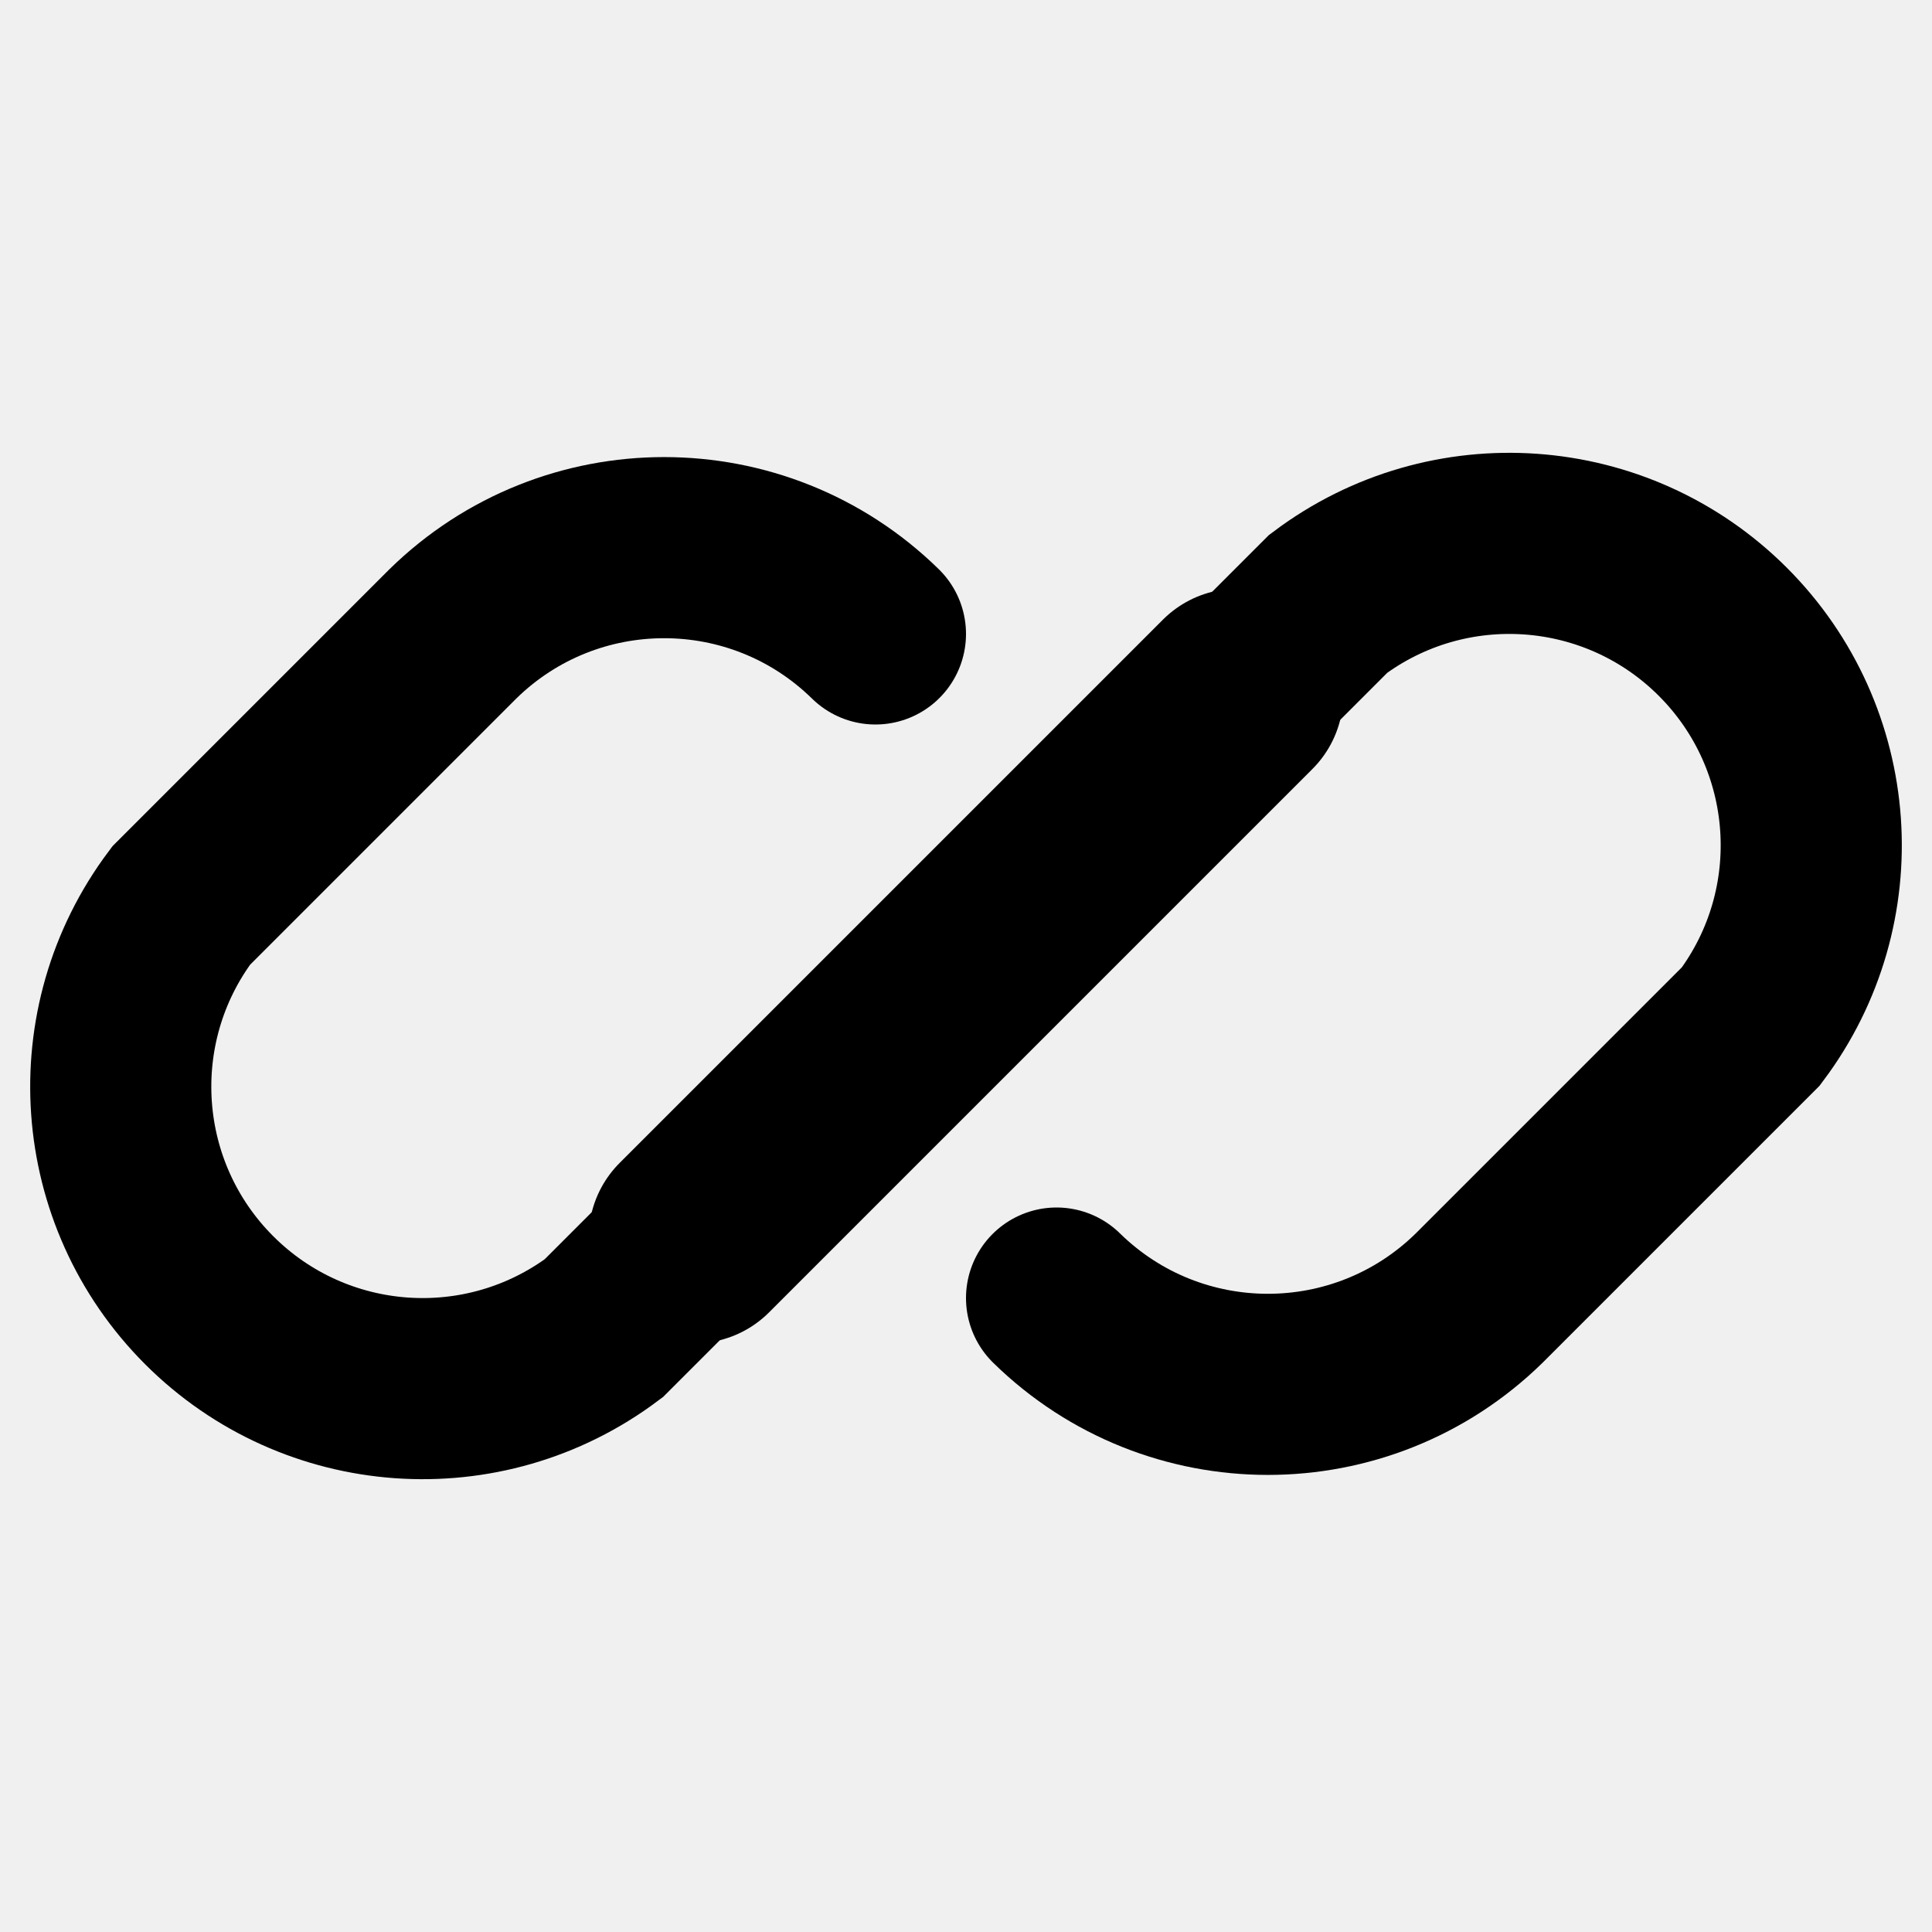
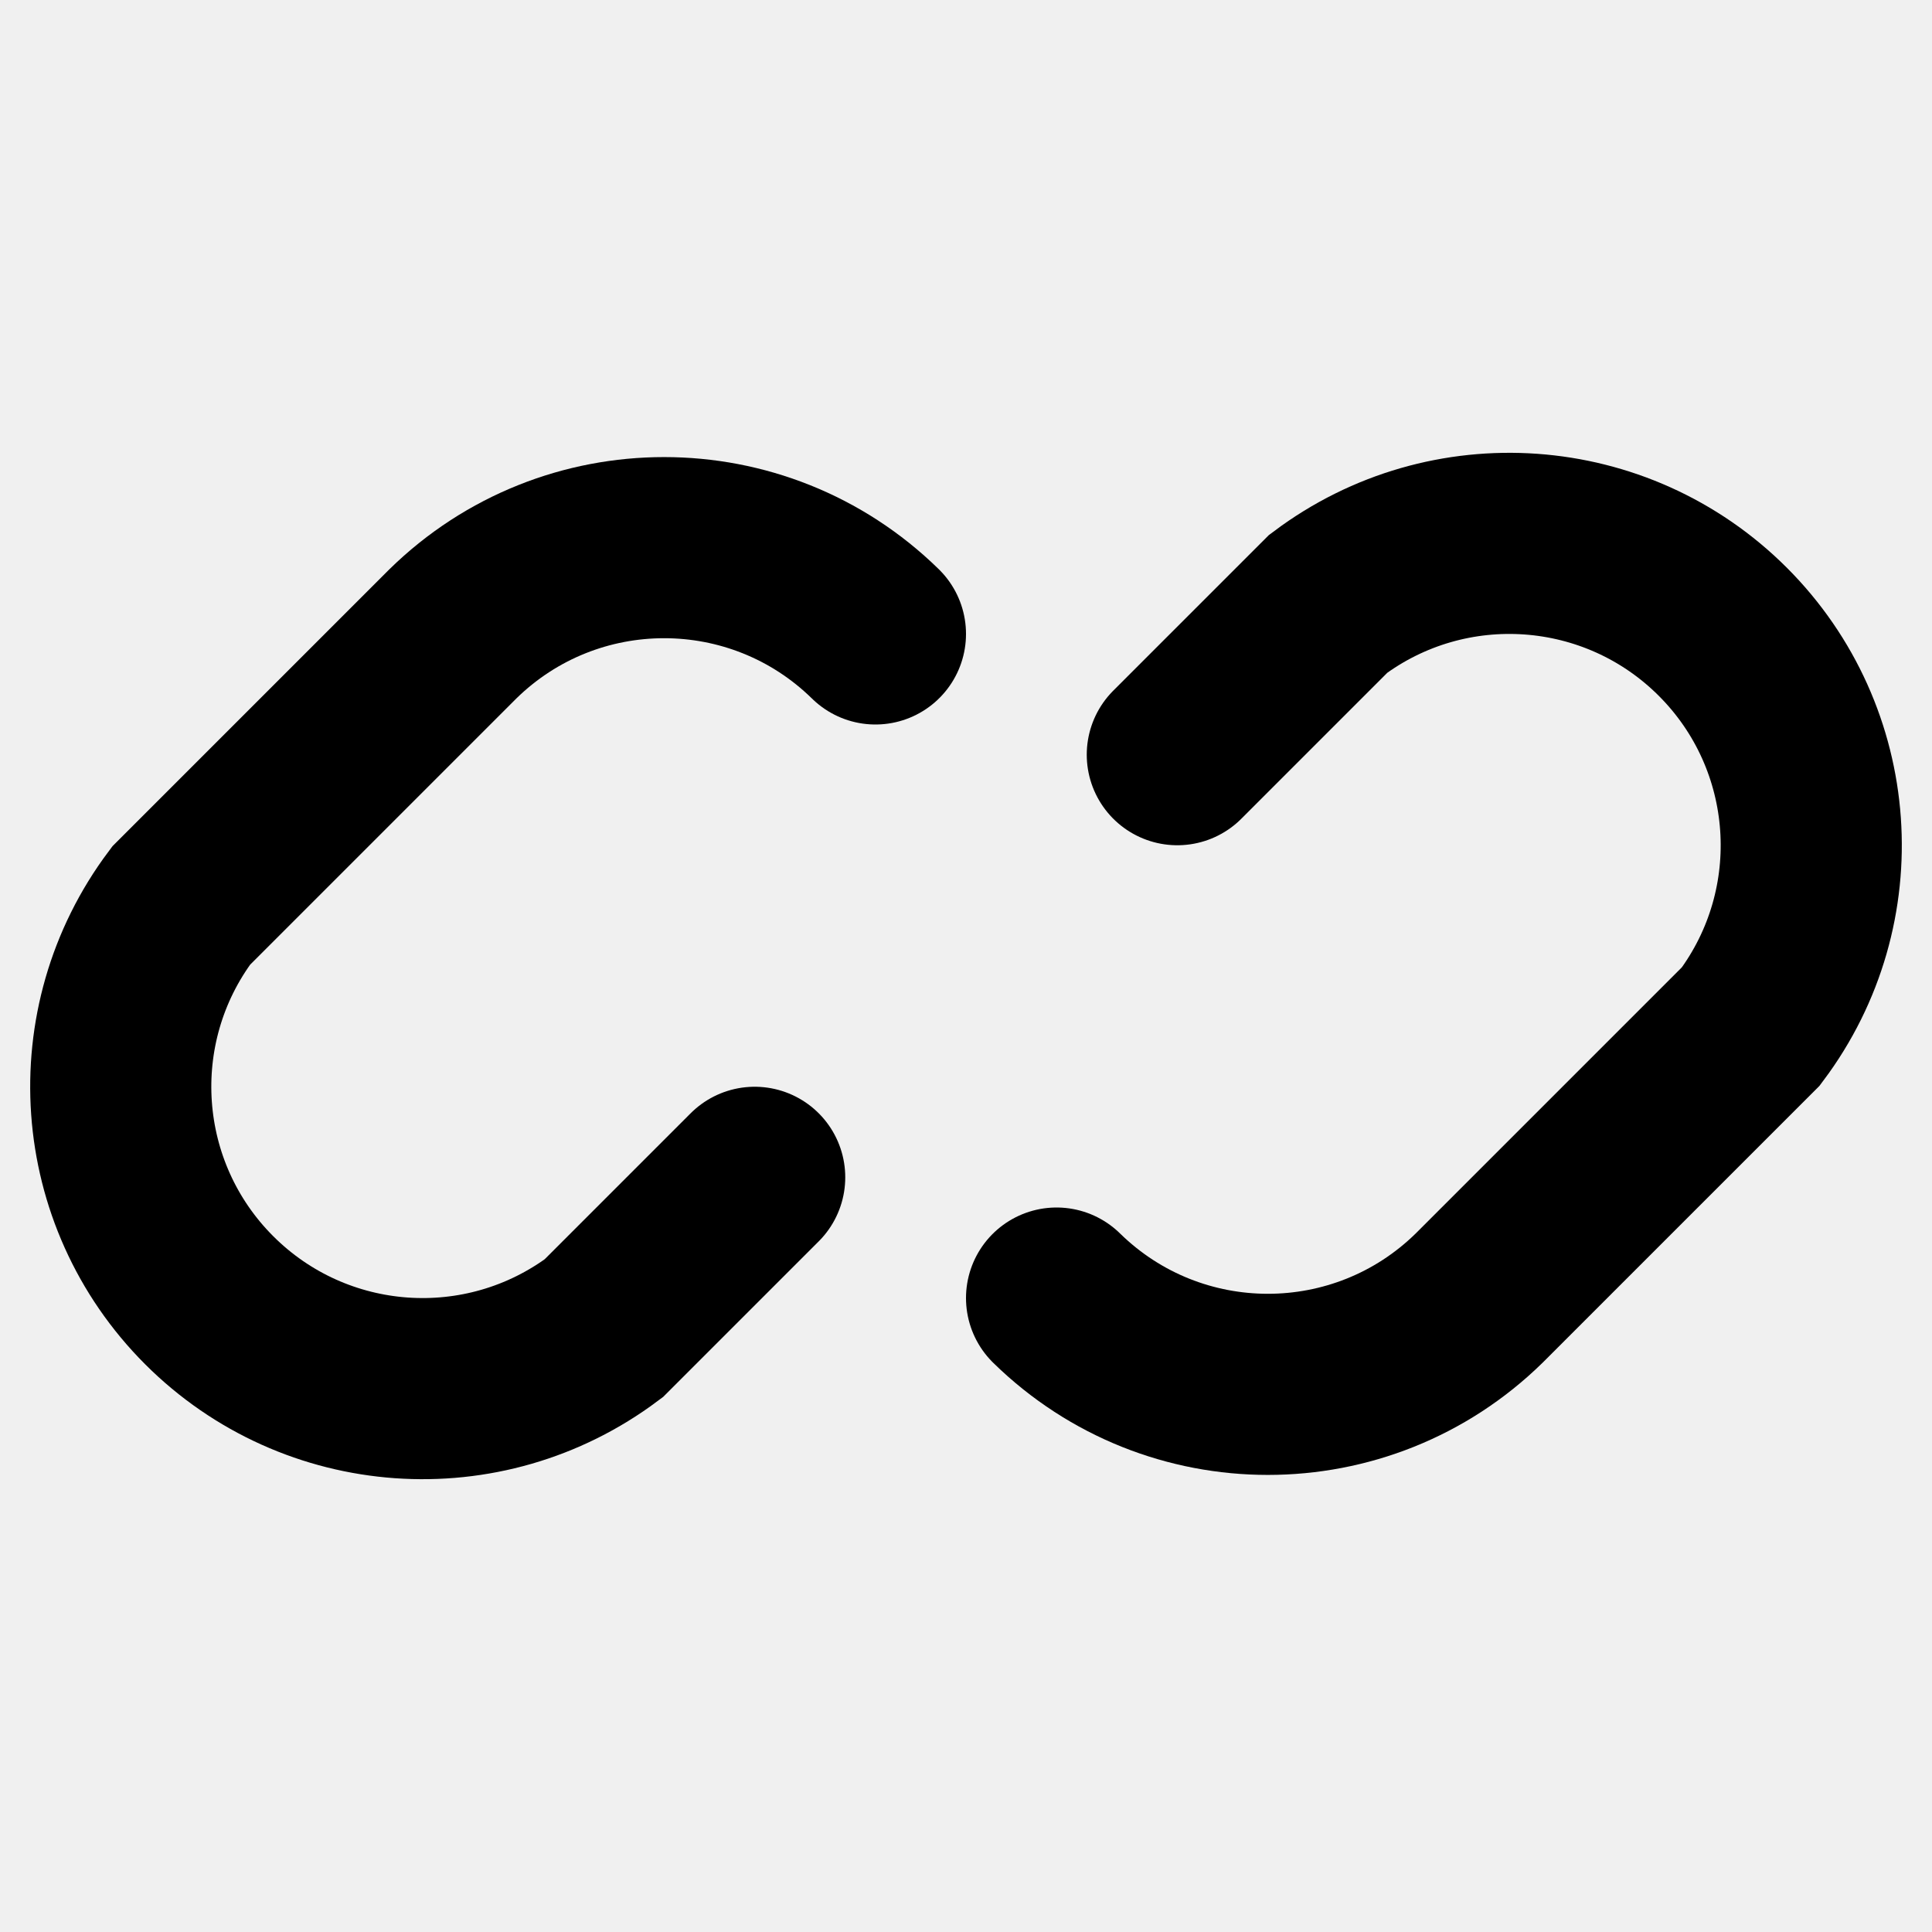
<svg xmlns="http://www.w3.org/2000/svg" viewBox="0 0 64 64" version="1.1" id="svg3">
  <defs id="defs3" />
  <path d="M25 39l-5 5a10 10 0 01-14-14l9-9a10 10 0 0114 0" fill="none" stroke="#fff" stroke-width="6" stroke-linecap="round" id="path1" style="stroke:#000000;stroke-opacity:1" />
  <path d="M39 25l5-5a10 10 0 0114 14l-9 9a10 10 0 01-14 0" fill="none" stroke="#fff" stroke-width="6" stroke-linecap="round" id="path2" style="stroke:#000000;stroke-opacity:1" />
-   <path d="M23 41l18-18" stroke="#d97706" stroke-width="7" stroke-linecap="round" id="path3" style="stroke:#000000;stroke-opacity:1" />
</svg>
